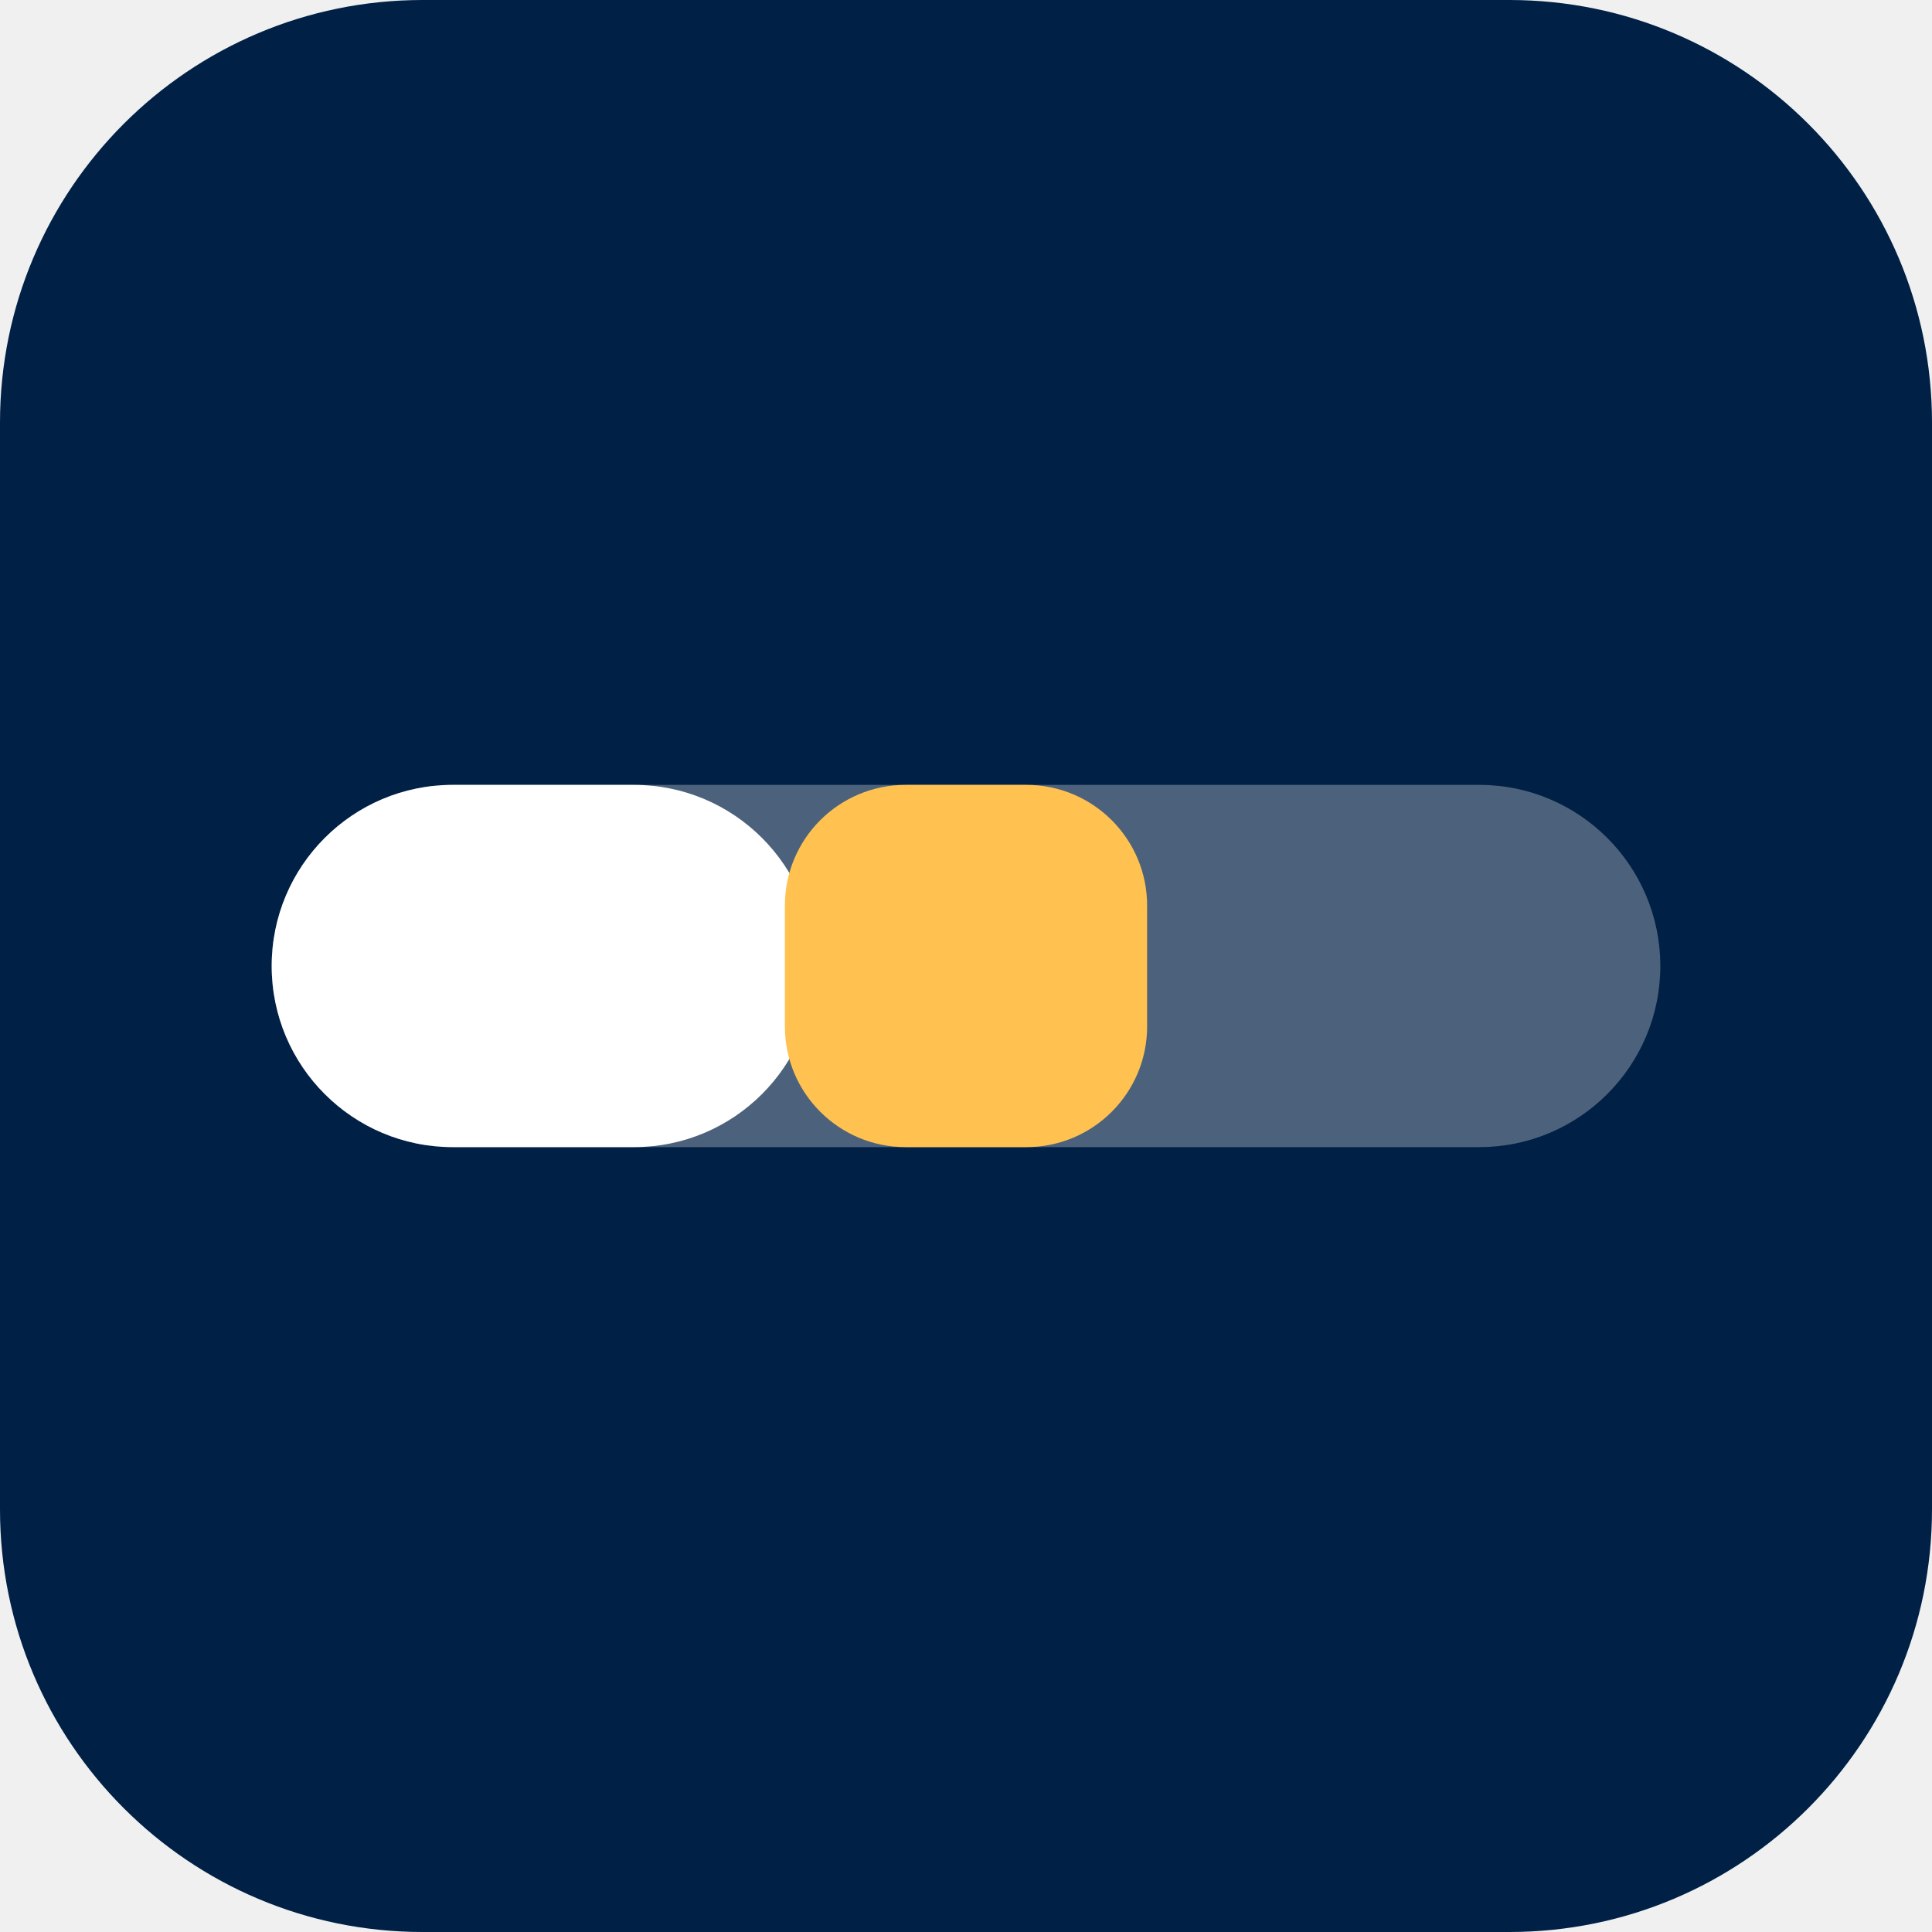
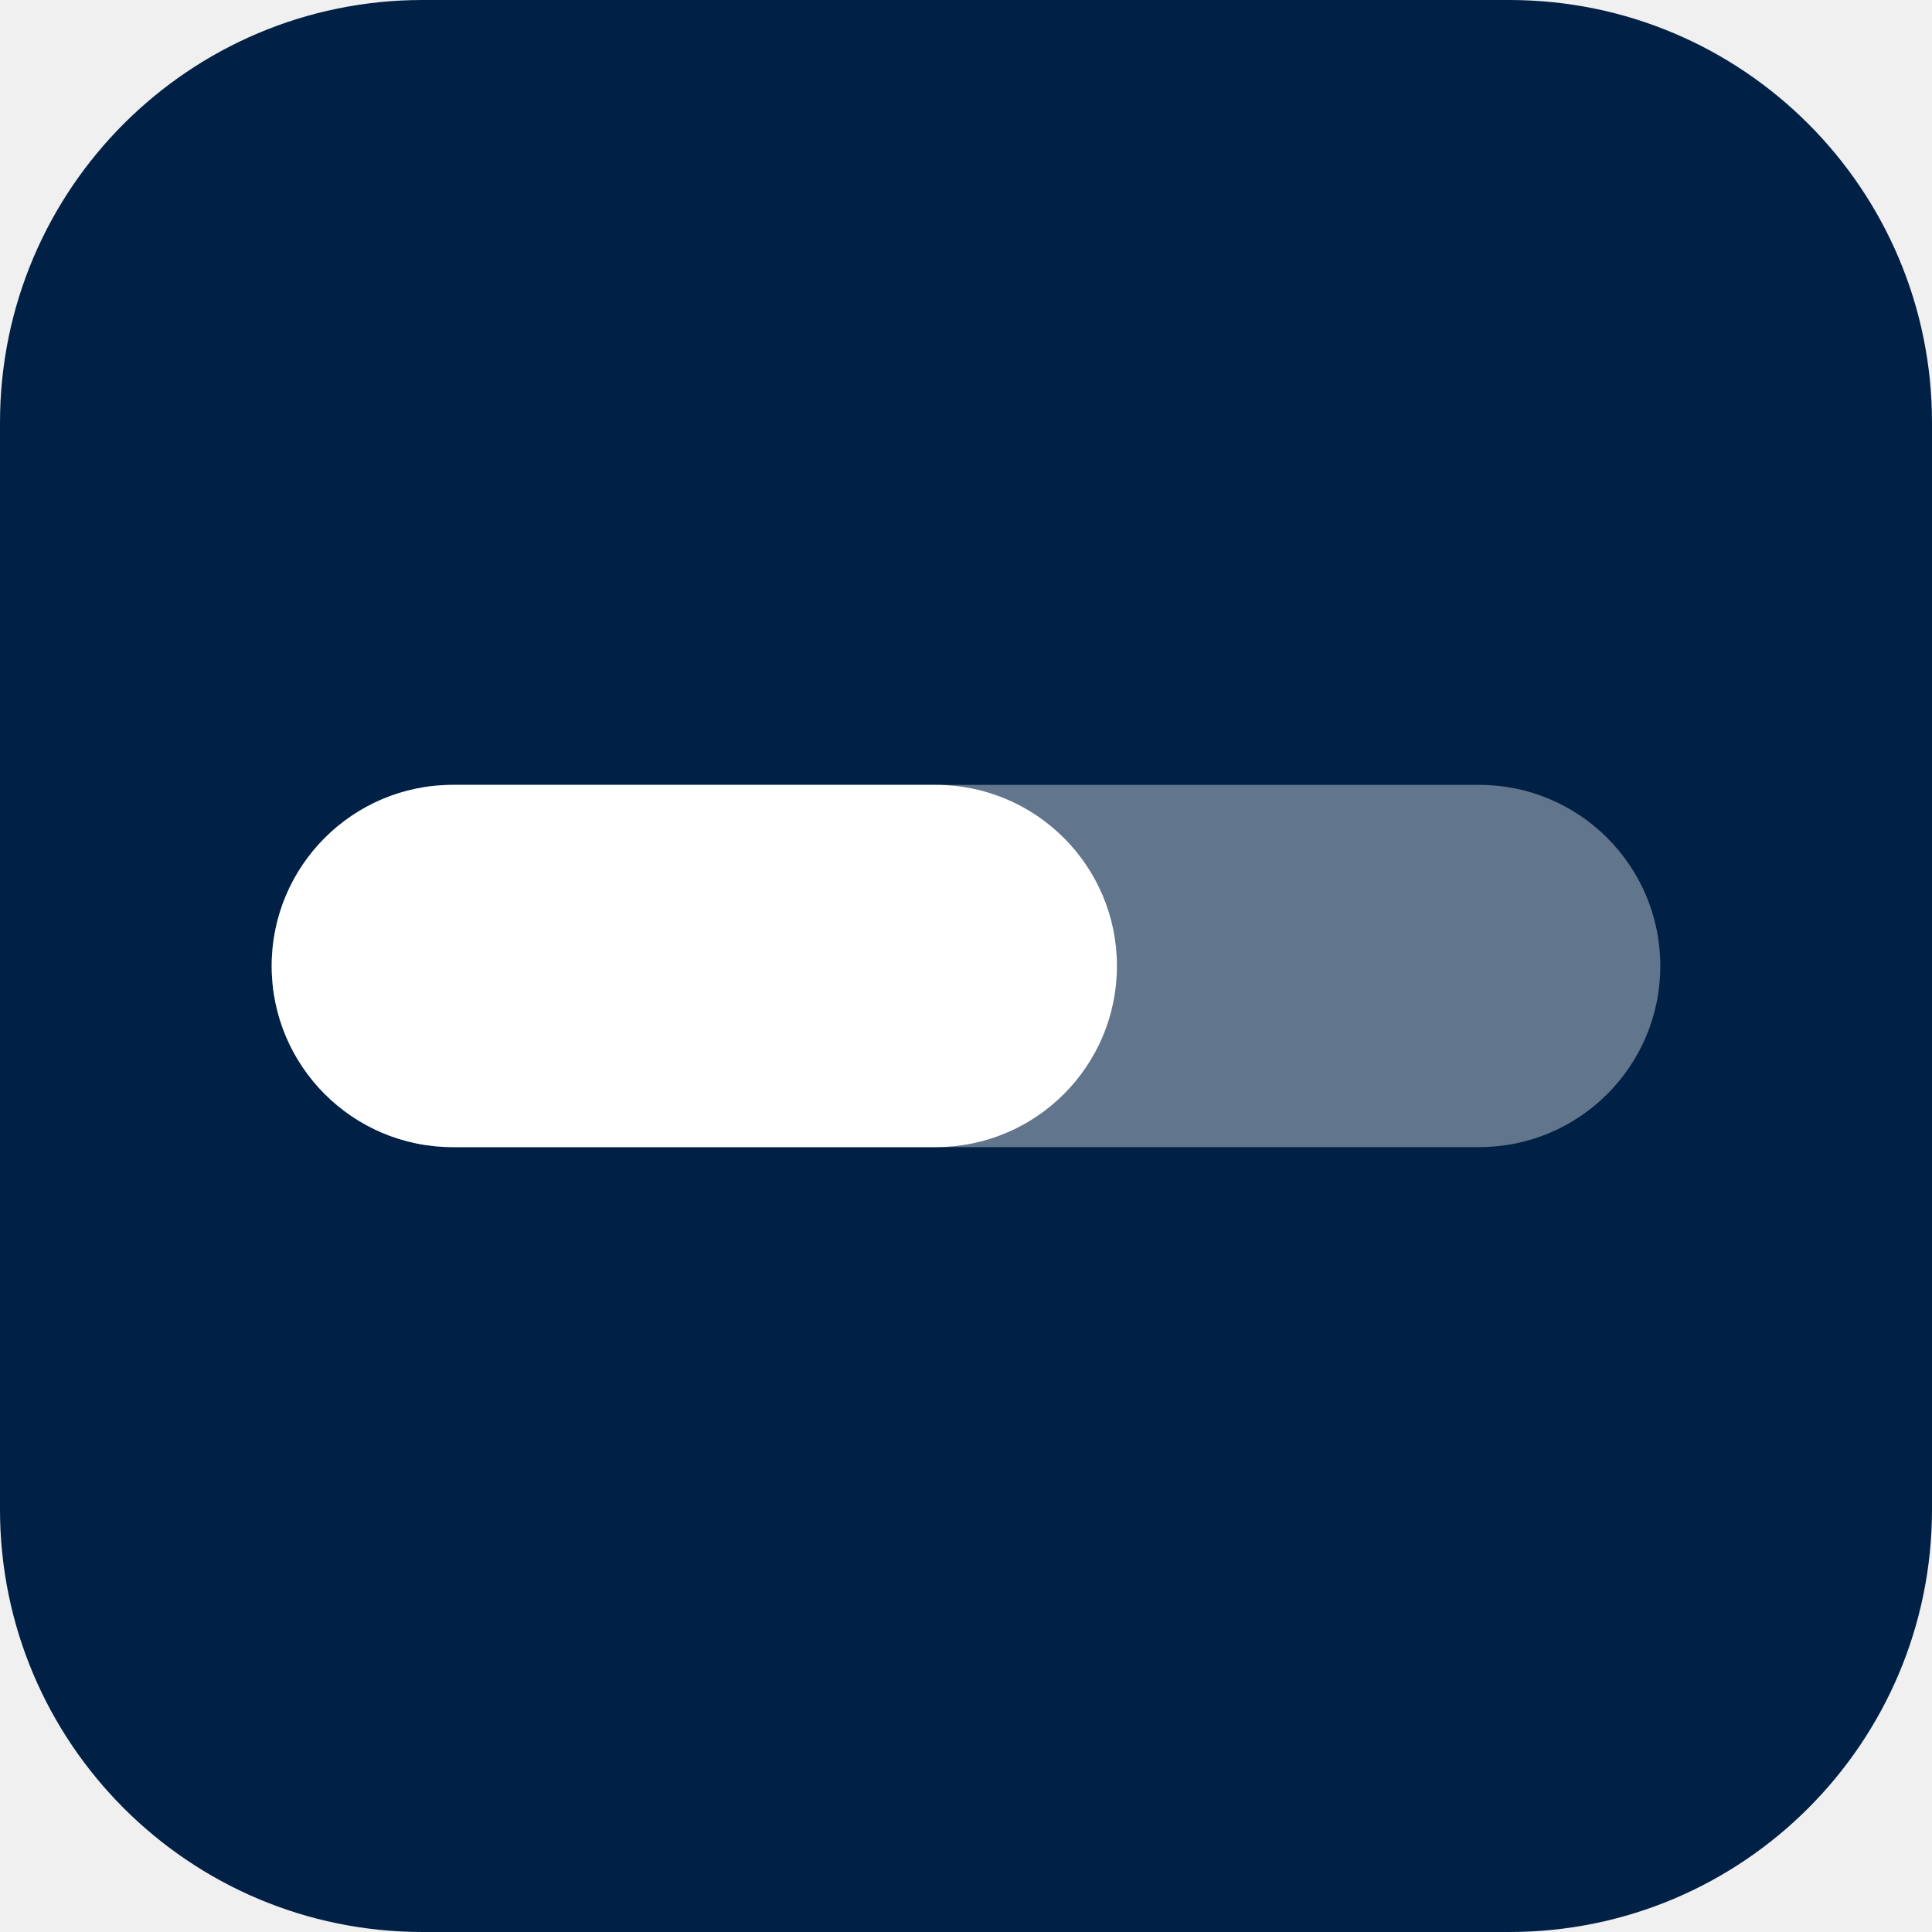
<svg xmlns="http://www.w3.org/2000/svg" viewBox="0 0 32 32" width="32" height="32" role="img">
  <rect width="32" height="32" rx="7" fill="#002045" />
-   <rect x="4.5" y="13" width="23" height="6" rx="3" fill="#FFFFFF" opacity=".3" />
-   <rect x="4.5" y="13" width="9" height="6" rx="3" fill="#FFFFFF" />
-   <rect x="13" y="13" width="6" height="6" rx="2" fill="#FFC250" />
+   <rect x="4.5" y="13" width="23" height="6" rx="3" fill="#FFFFFF" opacity=".38" />
+   <rect x="4.5" y="13" width="14" height="6" rx="3" fill="#FFFFFF" />
</svg>
